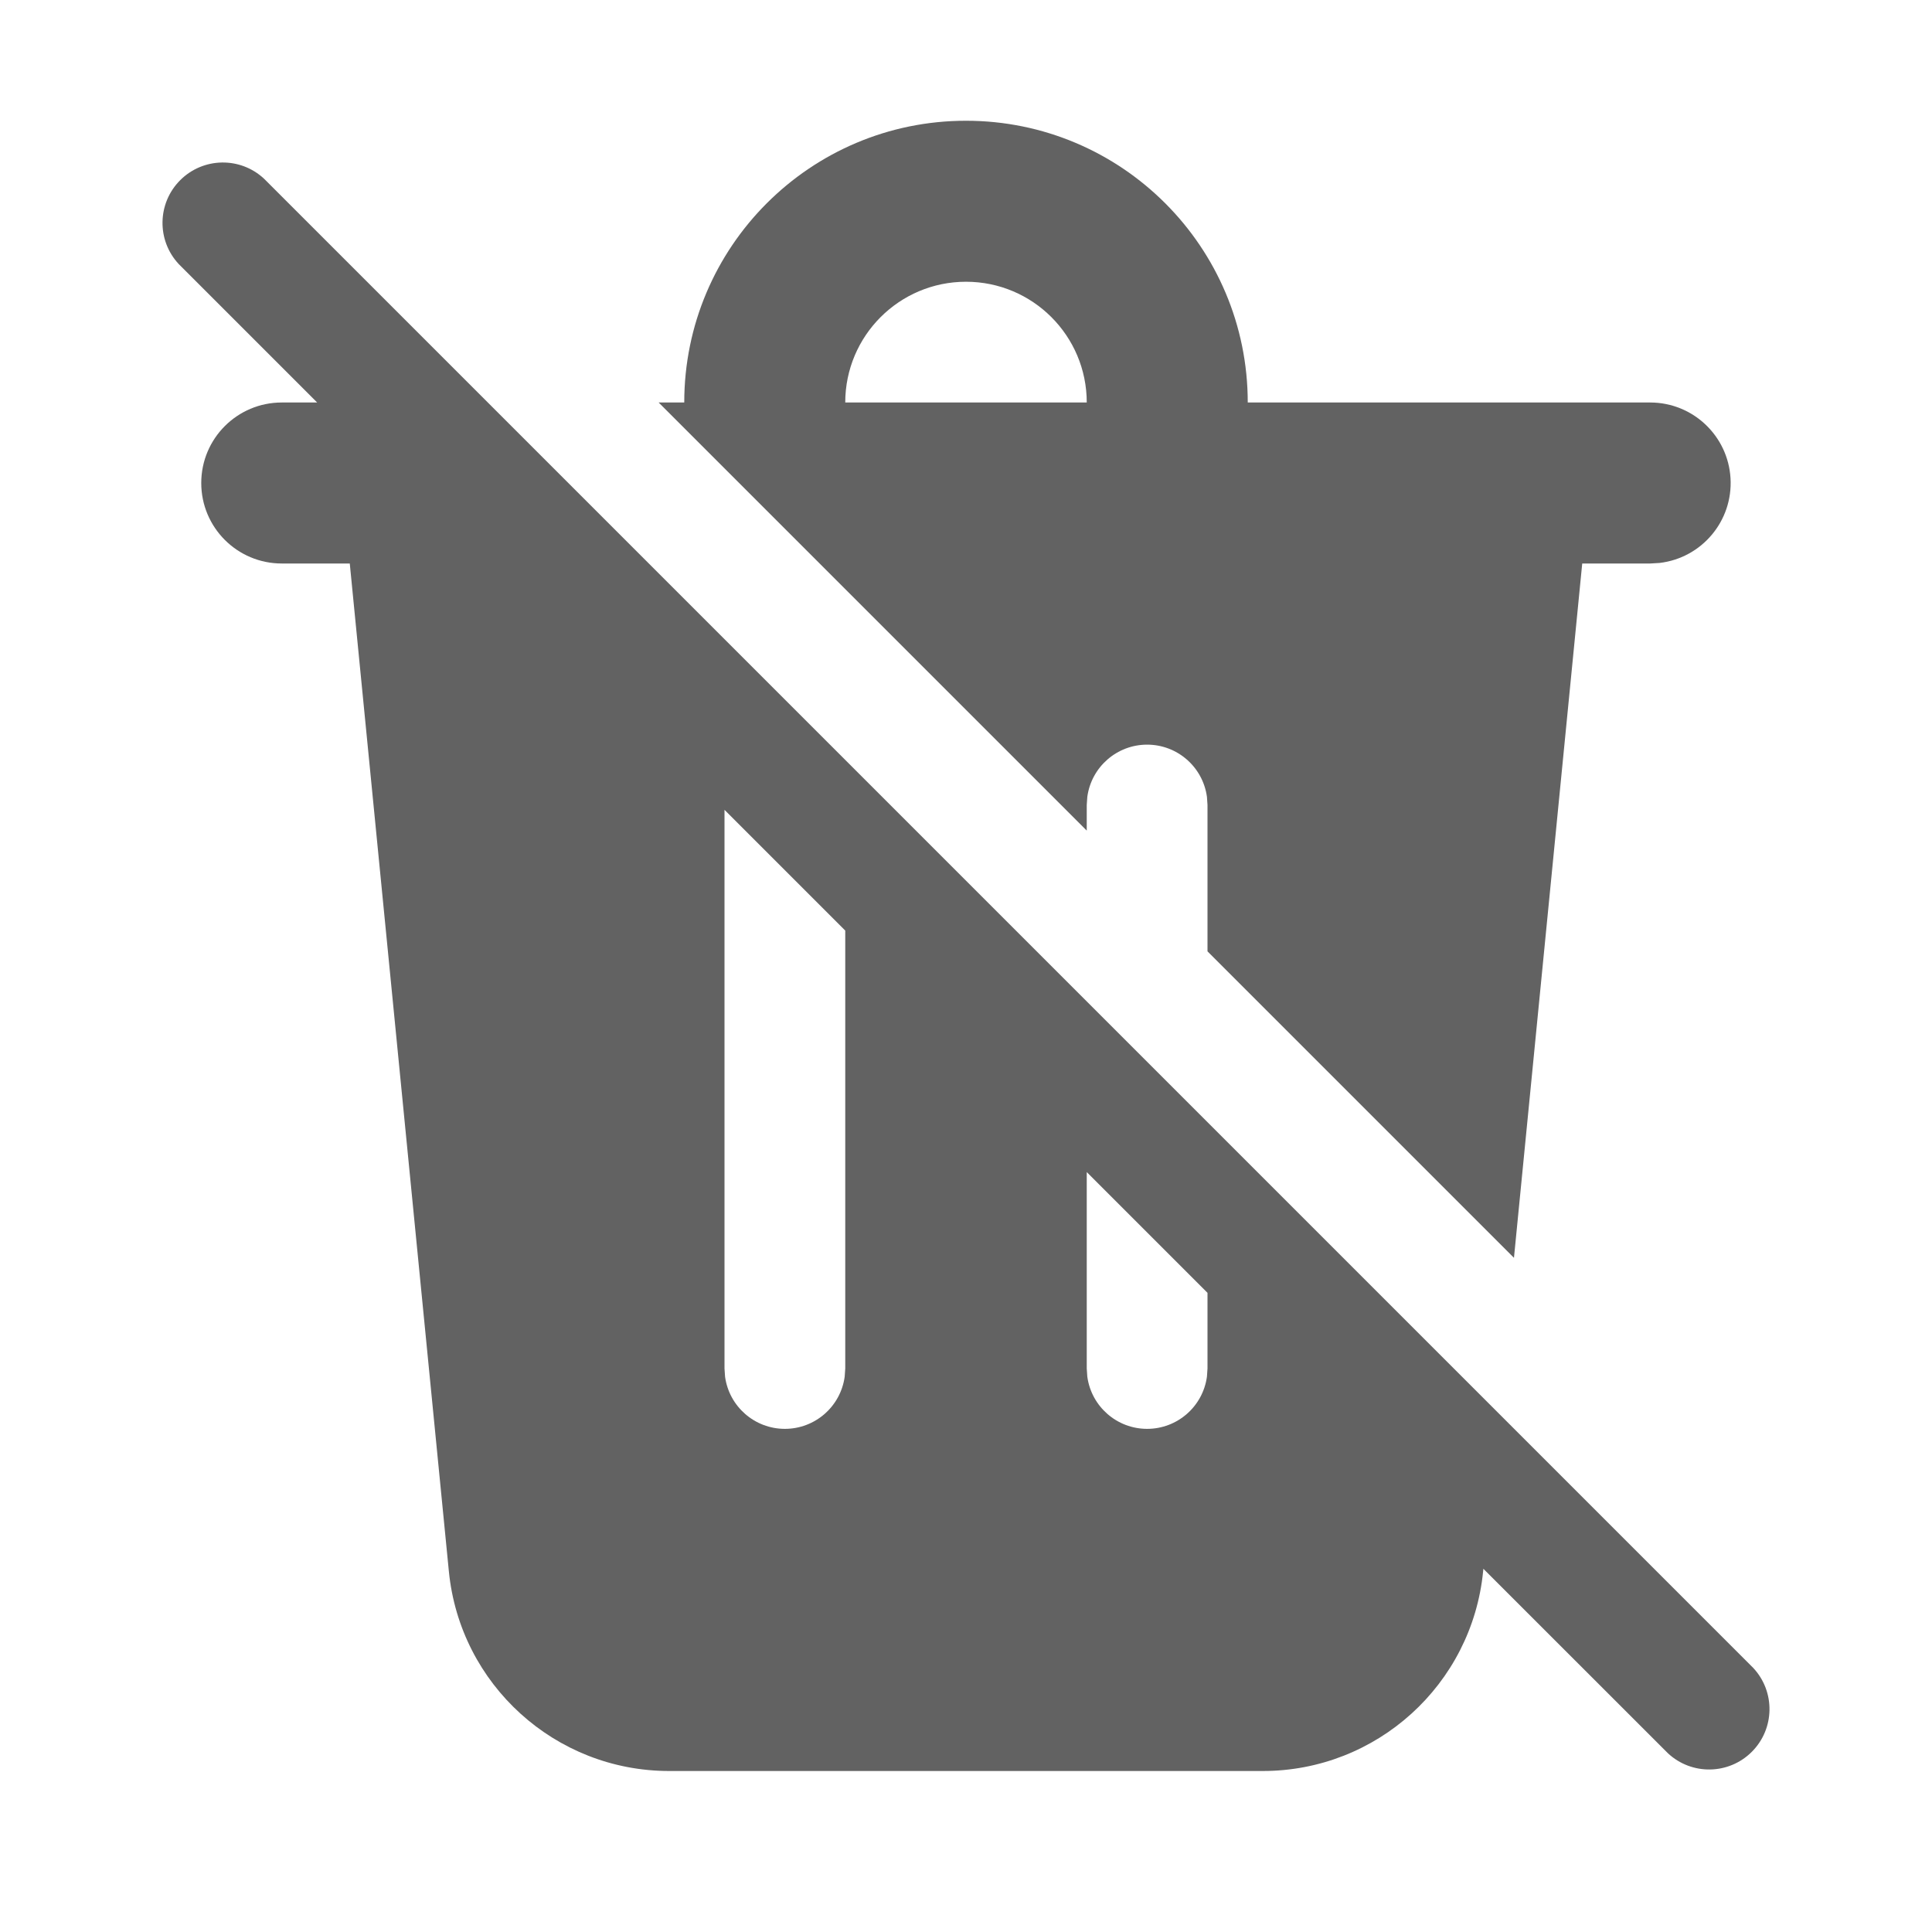
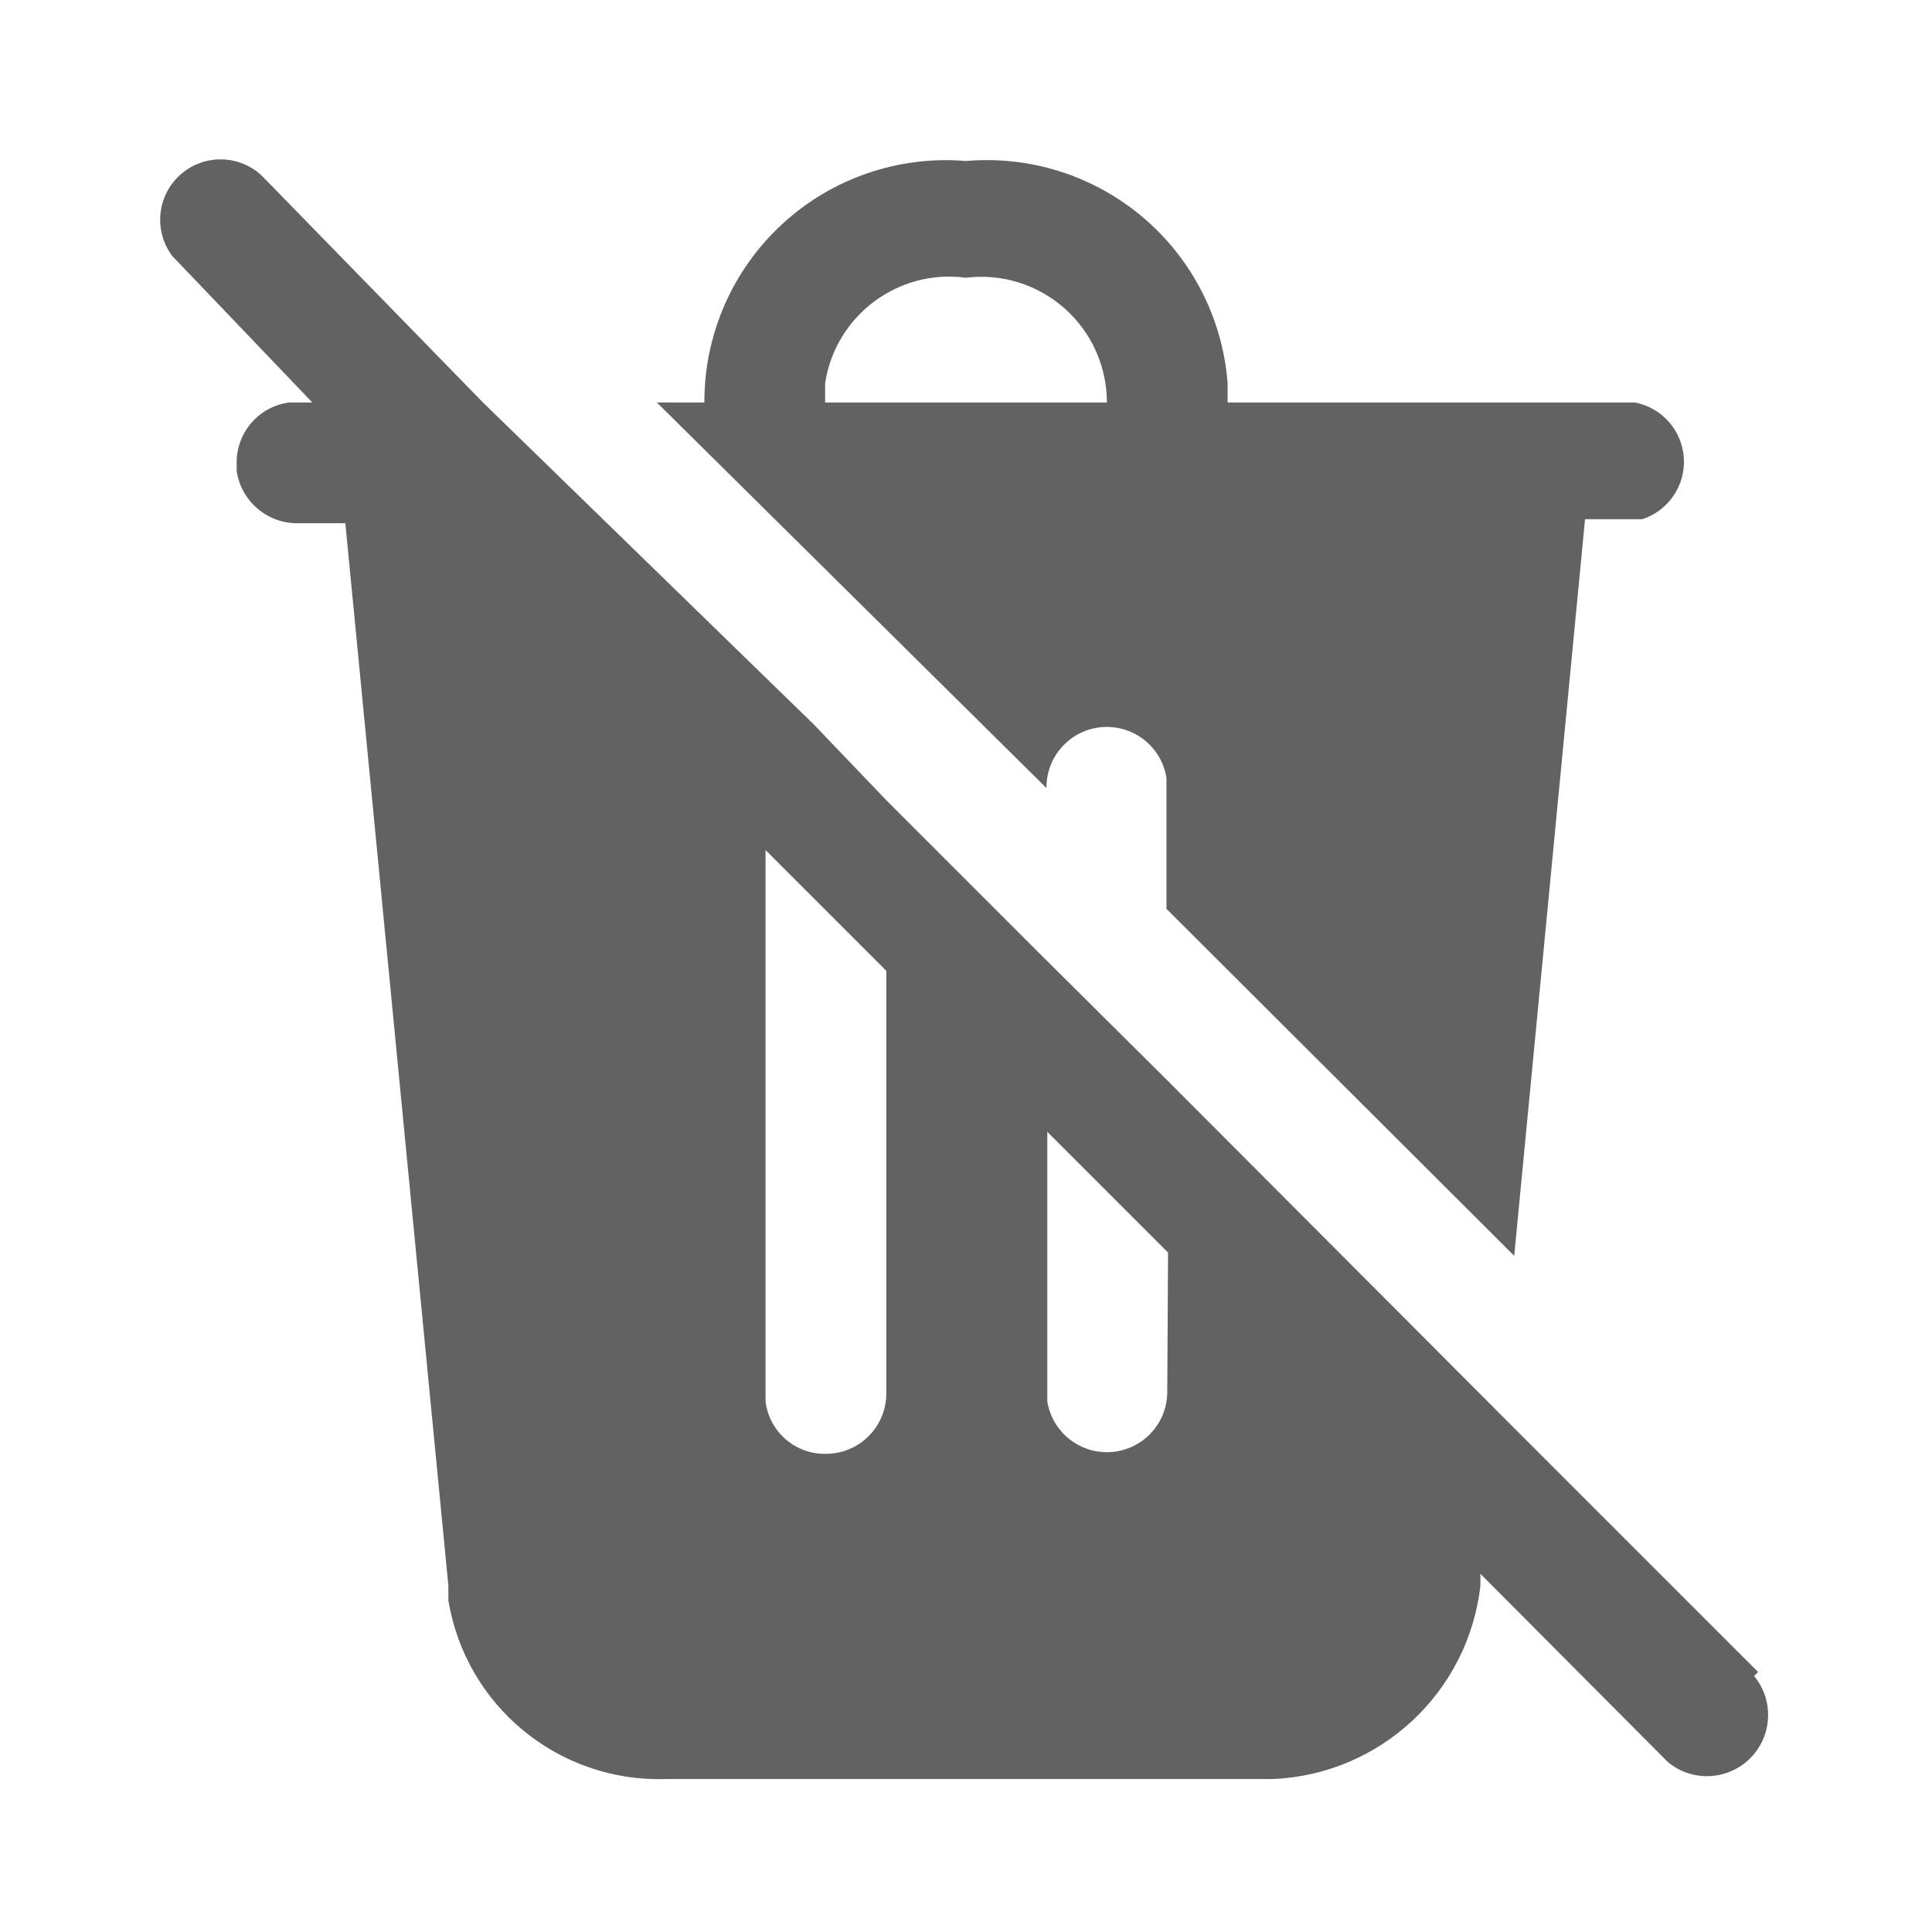
- <svg xmlns="http://www.w3.org/2000/svg" width="24" height="24" preserveAspectRatio="xMidYMid meet" viewBox="0 0 24 24" style="-ms-transform: rotate(360deg); -webkit-transform: rotate(360deg); transform: rotate(360deg);">
-   <g fill="none">
-     <path d="M3.94 5L2.22 3.28a.75.75 0 0 1 1.06-1.06l18.5 18.5a.75.75 0 0 1-1.06 1.06l-2.293-2.292l-.003.031A2.75 2.75 0 0 1 15.687 22H8.313a2.75 2.75 0 0 1-2.737-2.48L4.345 7H3.5a1 1 0 0 1 0-2h.44zM15 16.06l-1.5-1.5V17l.007.102a.75.75 0 0 0 1.486 0L15 17v-.94zm-4.5-4.5L9 10.06V17l.007.102a.75.75 0 0 0 1.486 0L10.5 17v-5.44z" fill="#626262" />
-     <path d="M15 10v1.818l3.807 3.807L19.655 7h.845l.117-.007A1 1 0 0 0 20.5 5h-5a3.5 3.5 0 1 0-7 0h-.318l5.318 5.318V10l.007-.102a.75.75 0 0 1 1.486 0L15 10zm-3-6.5A1.5 1.5 0 0 1 13.5 5h-3A1.5 1.5 0 0 1 12 3.5z" fill="#626262" />
+ <svg xmlns="http://www.w3.org/2000/svg" viewBox="0 0 24 24">
+   <defs>
+     <style>
+       .ee43a74a-0dd4-483b-a6ff-ef6dff78174d {
+         opacity: 0;
+       }
+ 
+       .b84a899f-da83-40fb-9001-9b2e8027130d {
+         fill: #626262;
+       }
+     </style>
+   </defs>
+   <g id="b0b0d1f4-df8a-44da-afbc-db003d51a298" data-name="BOX">
+     <rect id="eda21bd6-f27f-49a6-a6ac-b0550621c2c2" data-name="OVERLAY" class="ee43a74a-0dd4-483b-a6ff-ef6dff78174d" width="24" height="24" />
  </g>
-   <rect x="0" y="0" width="24" height="24" fill="rgba(0, 0, 0, 0)" />
+   <g id="a45e4913-699c-427c-88cc-5a6929350519" data-name="Livello 9">
+     <g>
+       <path class="b84a899f-da83-40fb-9001-9b2e8027130d" d="M21.84,20.77l-3.21-3.21h0L14.5,13.42h0L13,11.93h0l-2-2h0L10.11,9h0L6,5H6L3.25,2.18a.75.75,0,0,0-1.11,1L3.88,5H3.59a.75.75,0,0,0-.65.75v.1a.76.76,0,0,0,.75.65h.6l1.28,13.2,0,.18a2.65,2.65,0,0,0,2.69,2.22h7.55a2.71,2.71,0,0,0,2.58-2.4l0-.15,2.33,2.34a.76.76,0,0,0,1.07-1.07ZM10.25,18.06a.74.74,0,0,1-.74-.65V10.56l1.5,1.5v5.25A.75.75,0,0,1,10.25,18.06Zm4.25-.75a.75.75,0,0,1-1.49.1V14.06l1.5,1.5Z" transform="translate(0 0)" />
+       <path class="b84a899f-da83-40fb-9001-9b2e8027130d" d="M13,9.76a.75.75,0,0,1,1.49-.1v1.63l4.32,4.31.88-9.15h.71A.75.75,0,0,0,20.31,5H15.25V4.76A3,3,0,0,0,12,2,3,3,0,0,0,8.75,5H8.16L13,9.79Zm-2.75-5A1.56,1.56,0,0,1,12,3.45,1.56,1.56,0,0,1,13.75,5h-3.5Z" transform="translate(0 0)" />
+     </g>
+   </g>
</svg>
